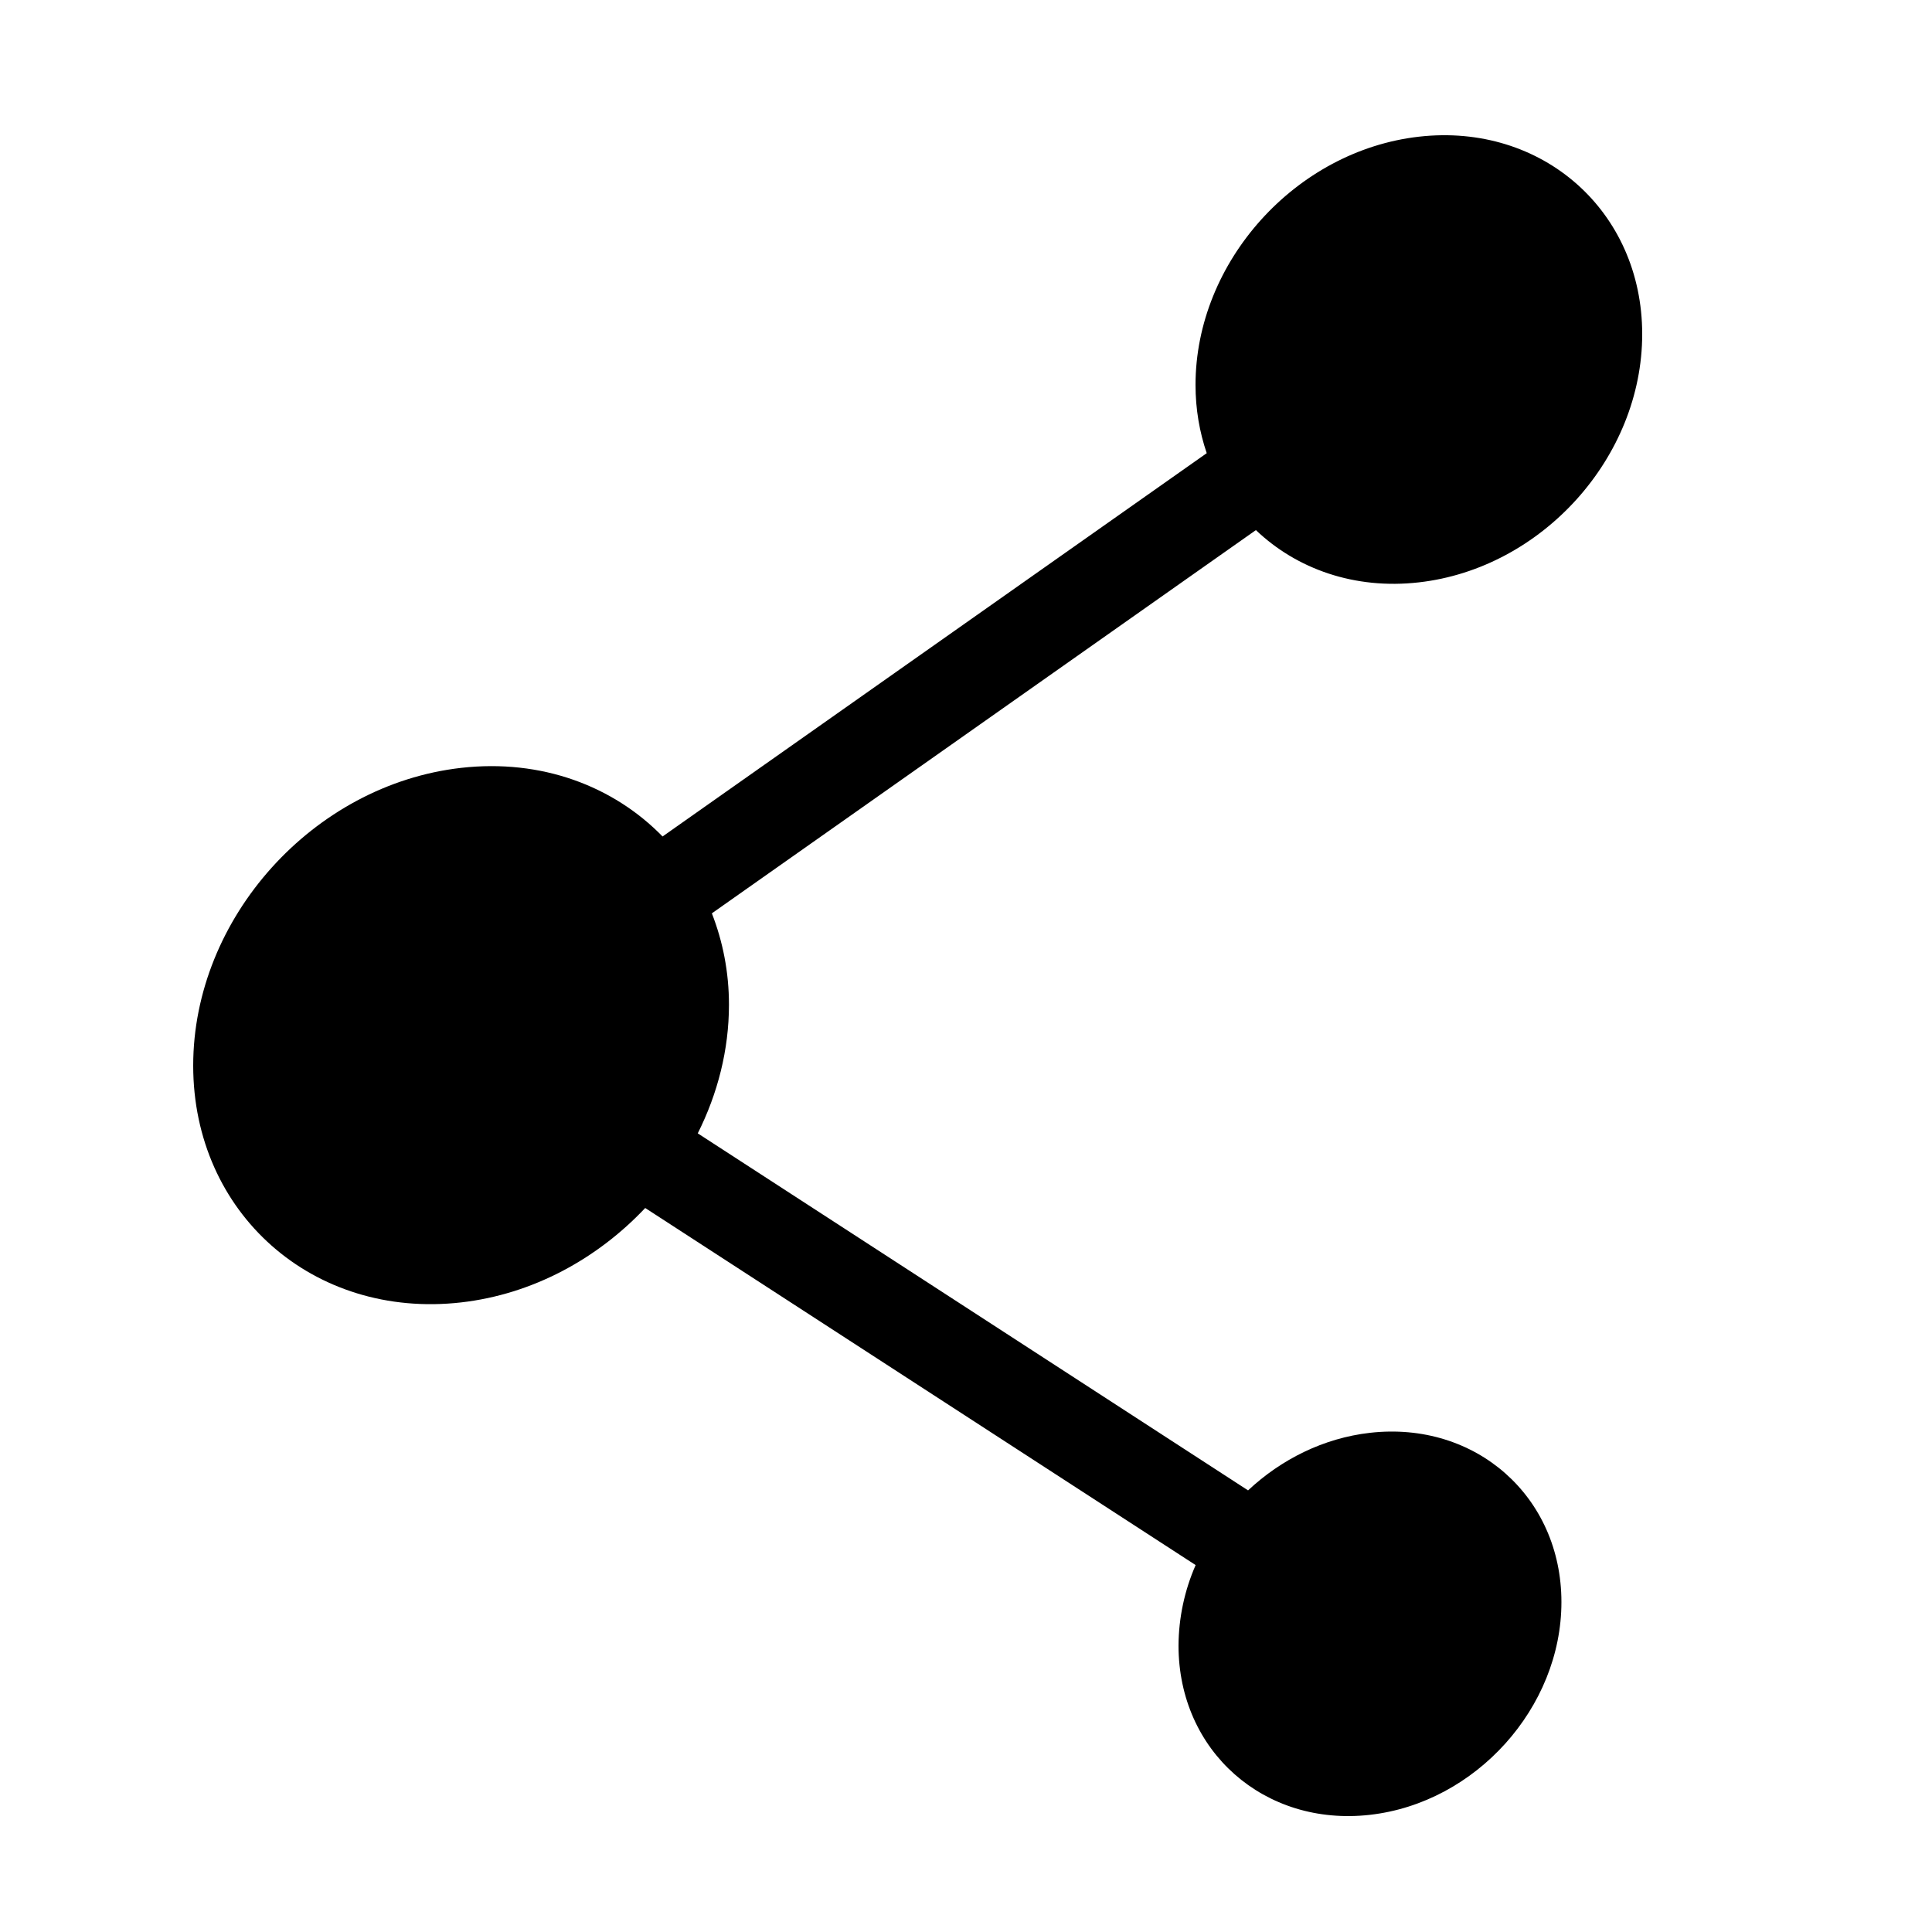
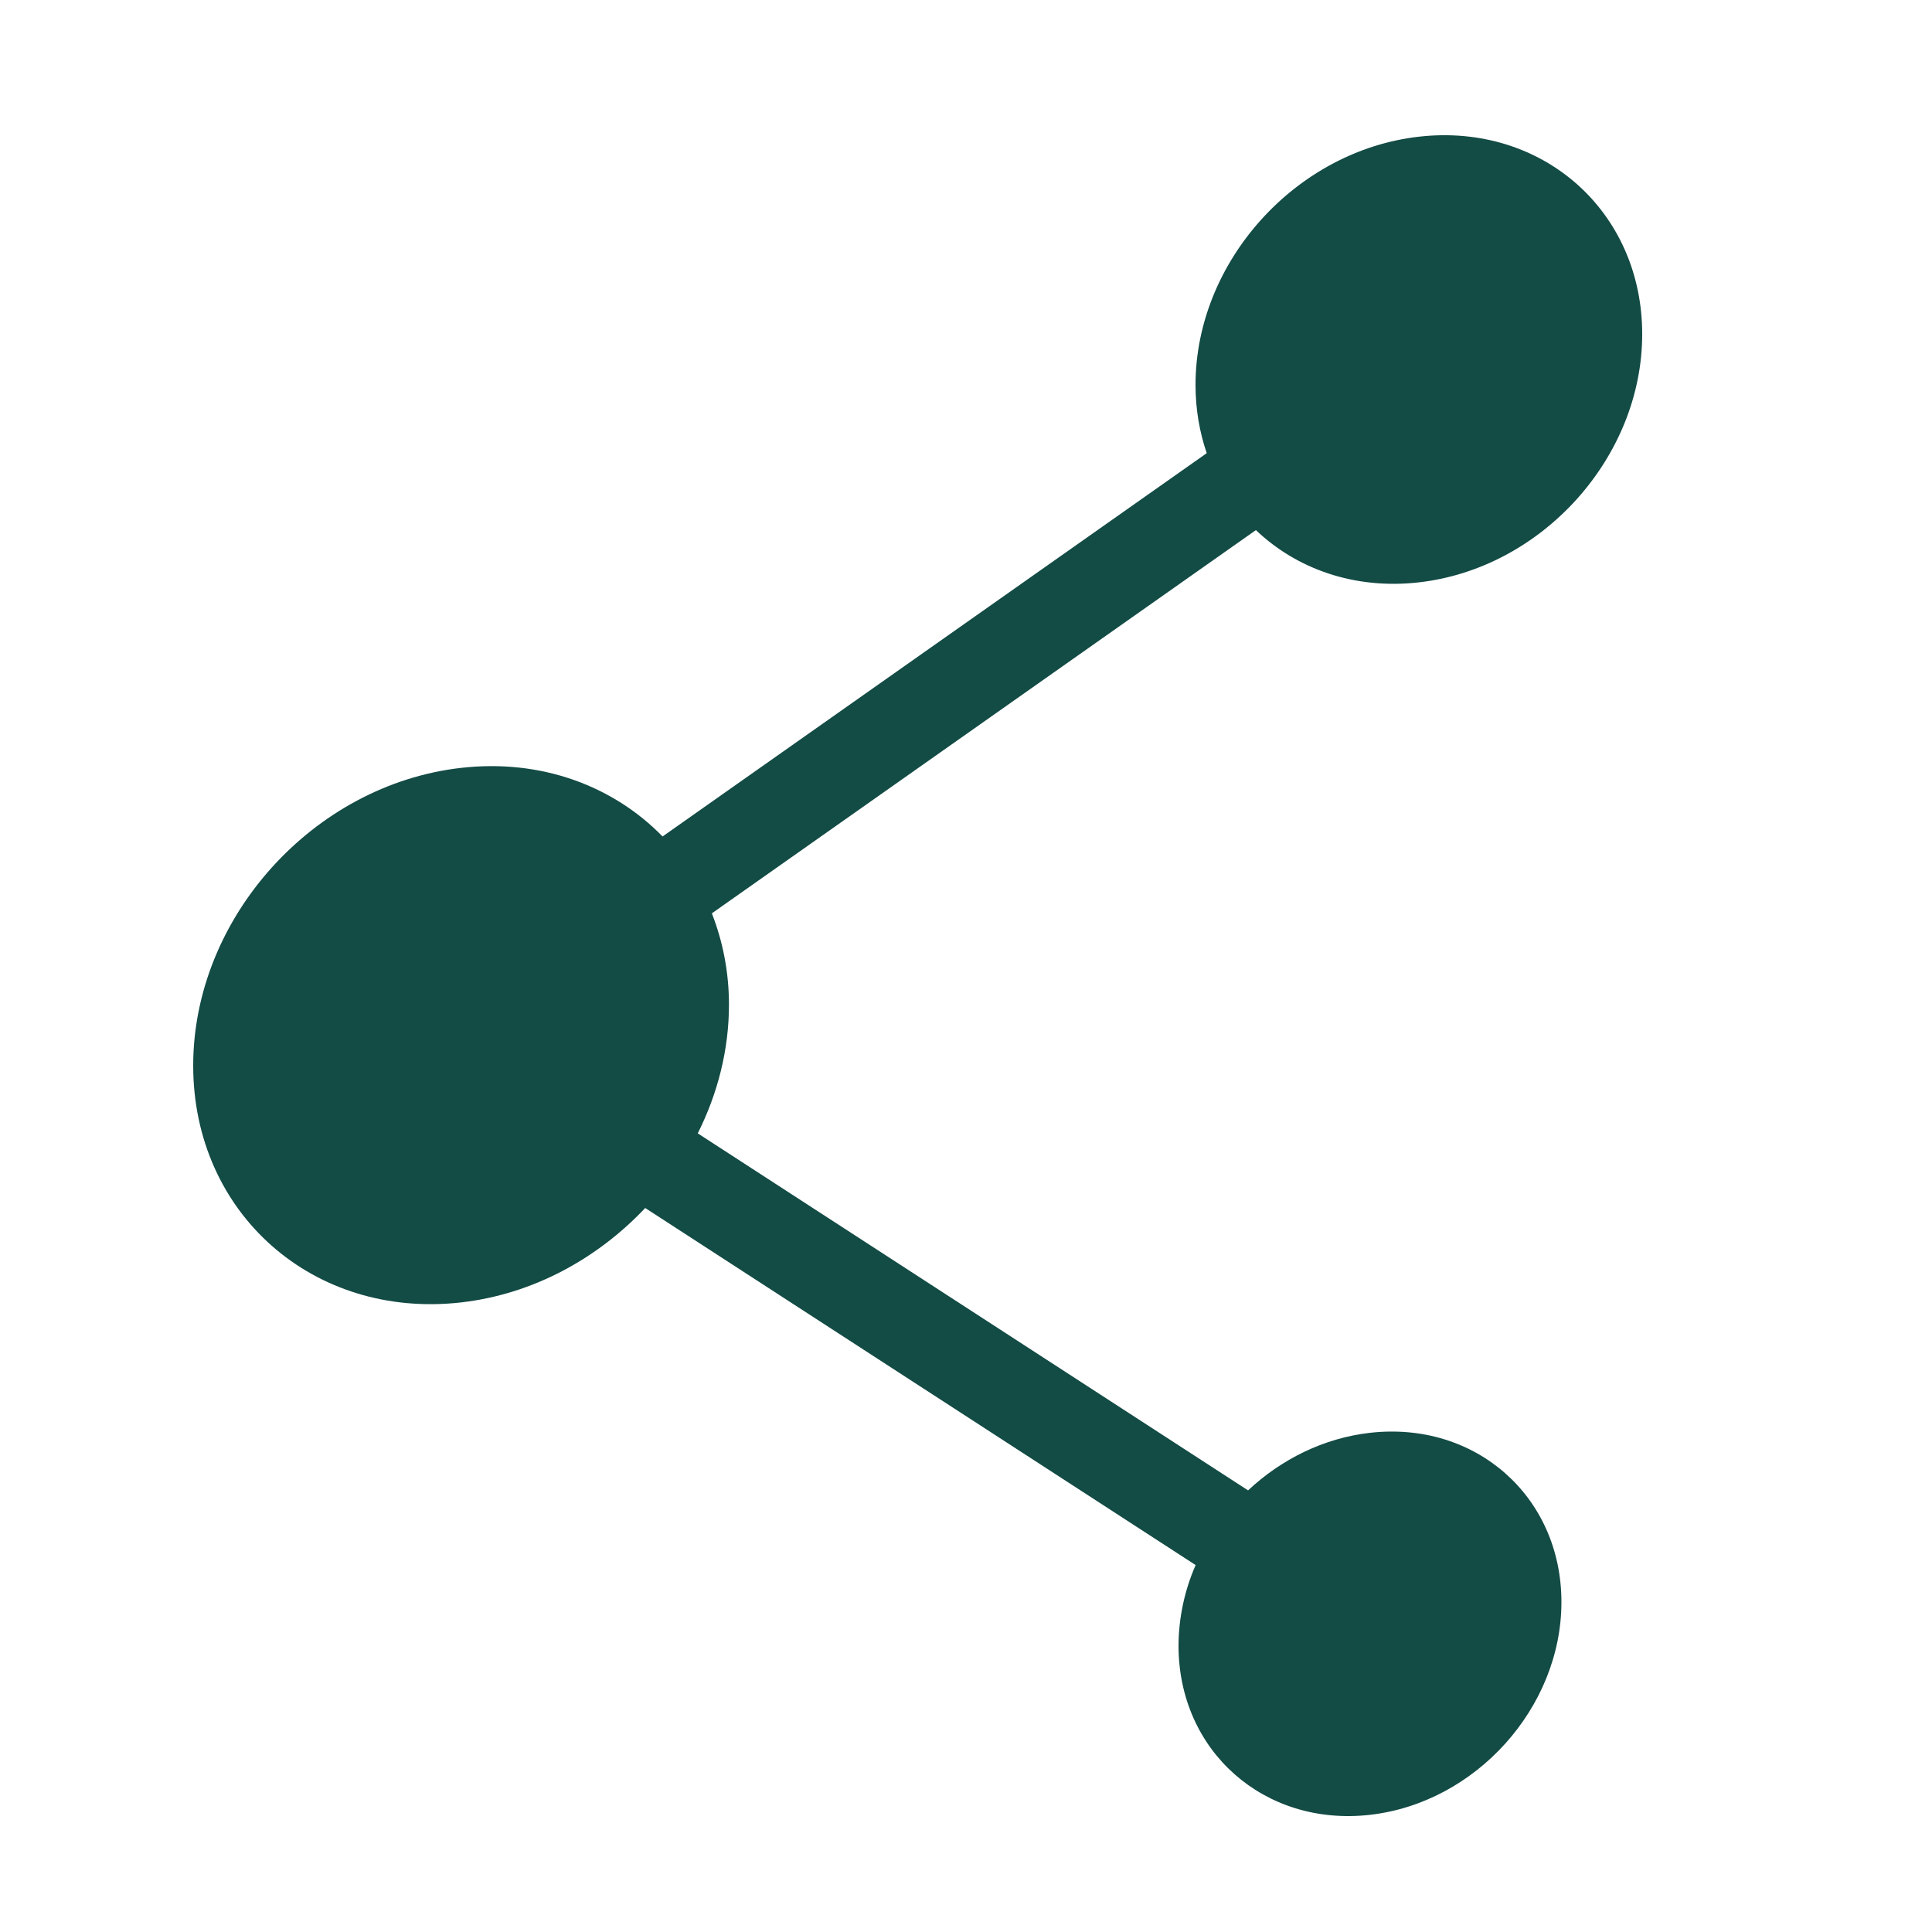
<svg xmlns="http://www.w3.org/2000/svg" width="100" height="100">
  <g id="share-/-android" stroke="none" stroke-width="1" fill="none" fill-rule="evenodd">
-     <path d="M70.91 74.162c-2.397.272-4.595 1.372-6.31 2.98l-28.484-18.48c1.028-2.049 1.615-4.319 1.615-6.659 0-1.701-.323-3.286-.885-4.729l28.159-19.836c2.11 2.011 5.104 3.084 8.436 2.705C79.824 29.418 85 23.666 85 17.295c0-6.37-5.176-10.946-11.56-10.22-6.384.727-11.56 6.48-11.56 12.85 0 1.256.208 2.44.58 3.531l-28.166 19.84c-2.541-2.608-6.266-4.024-10.428-3.551-7.658.87-13.866 7.77-13.866 15.41 0 7.64 6.208 13.129 13.866 12.258 3.696-.42 7.045-2.253 9.53-4.887l28.49 18.482A10.512 10.512 0 0 0 61 85.175c0 5.46 4.437 9.383 9.91 8.76 5.473-.621 9.909-5.552 9.909-11.013 0-5.46-4.436-9.381-9.909-8.76" id="icon" fill="#000" />
+     <path d="M70.91 74.162c-2.397.272-4.595 1.372-6.31 2.98l-28.484-18.48c1.028-2.049 1.615-4.319 1.615-6.659 0-1.701-.323-3.286-.885-4.729l28.159-19.836c2.11 2.011 5.104 3.084 8.436 2.705C79.824 29.418 85 23.666 85 17.295c0-6.37-5.176-10.946-11.56-10.22-6.384.727-11.56 6.48-11.56 12.85 0 1.256.208 2.44.58 3.531l-28.166 19.84c-2.541-2.608-6.266-4.024-10.428-3.551-7.658.87-13.866 7.77-13.866 15.41 0 7.64 6.208 13.129 13.866 12.258 3.696-.42 7.045-2.253 9.53-4.887l28.49 18.482A10.512 10.512 0 0 0 61 85.175c0 5.46 4.437 9.383 9.91 8.76 5.473-.621 9.909-5.552 9.909-11.013 0-5.46-4.436-9.381-9.909-8.76" id="icon" fill="#134B45" />
  </g>
</svg>
